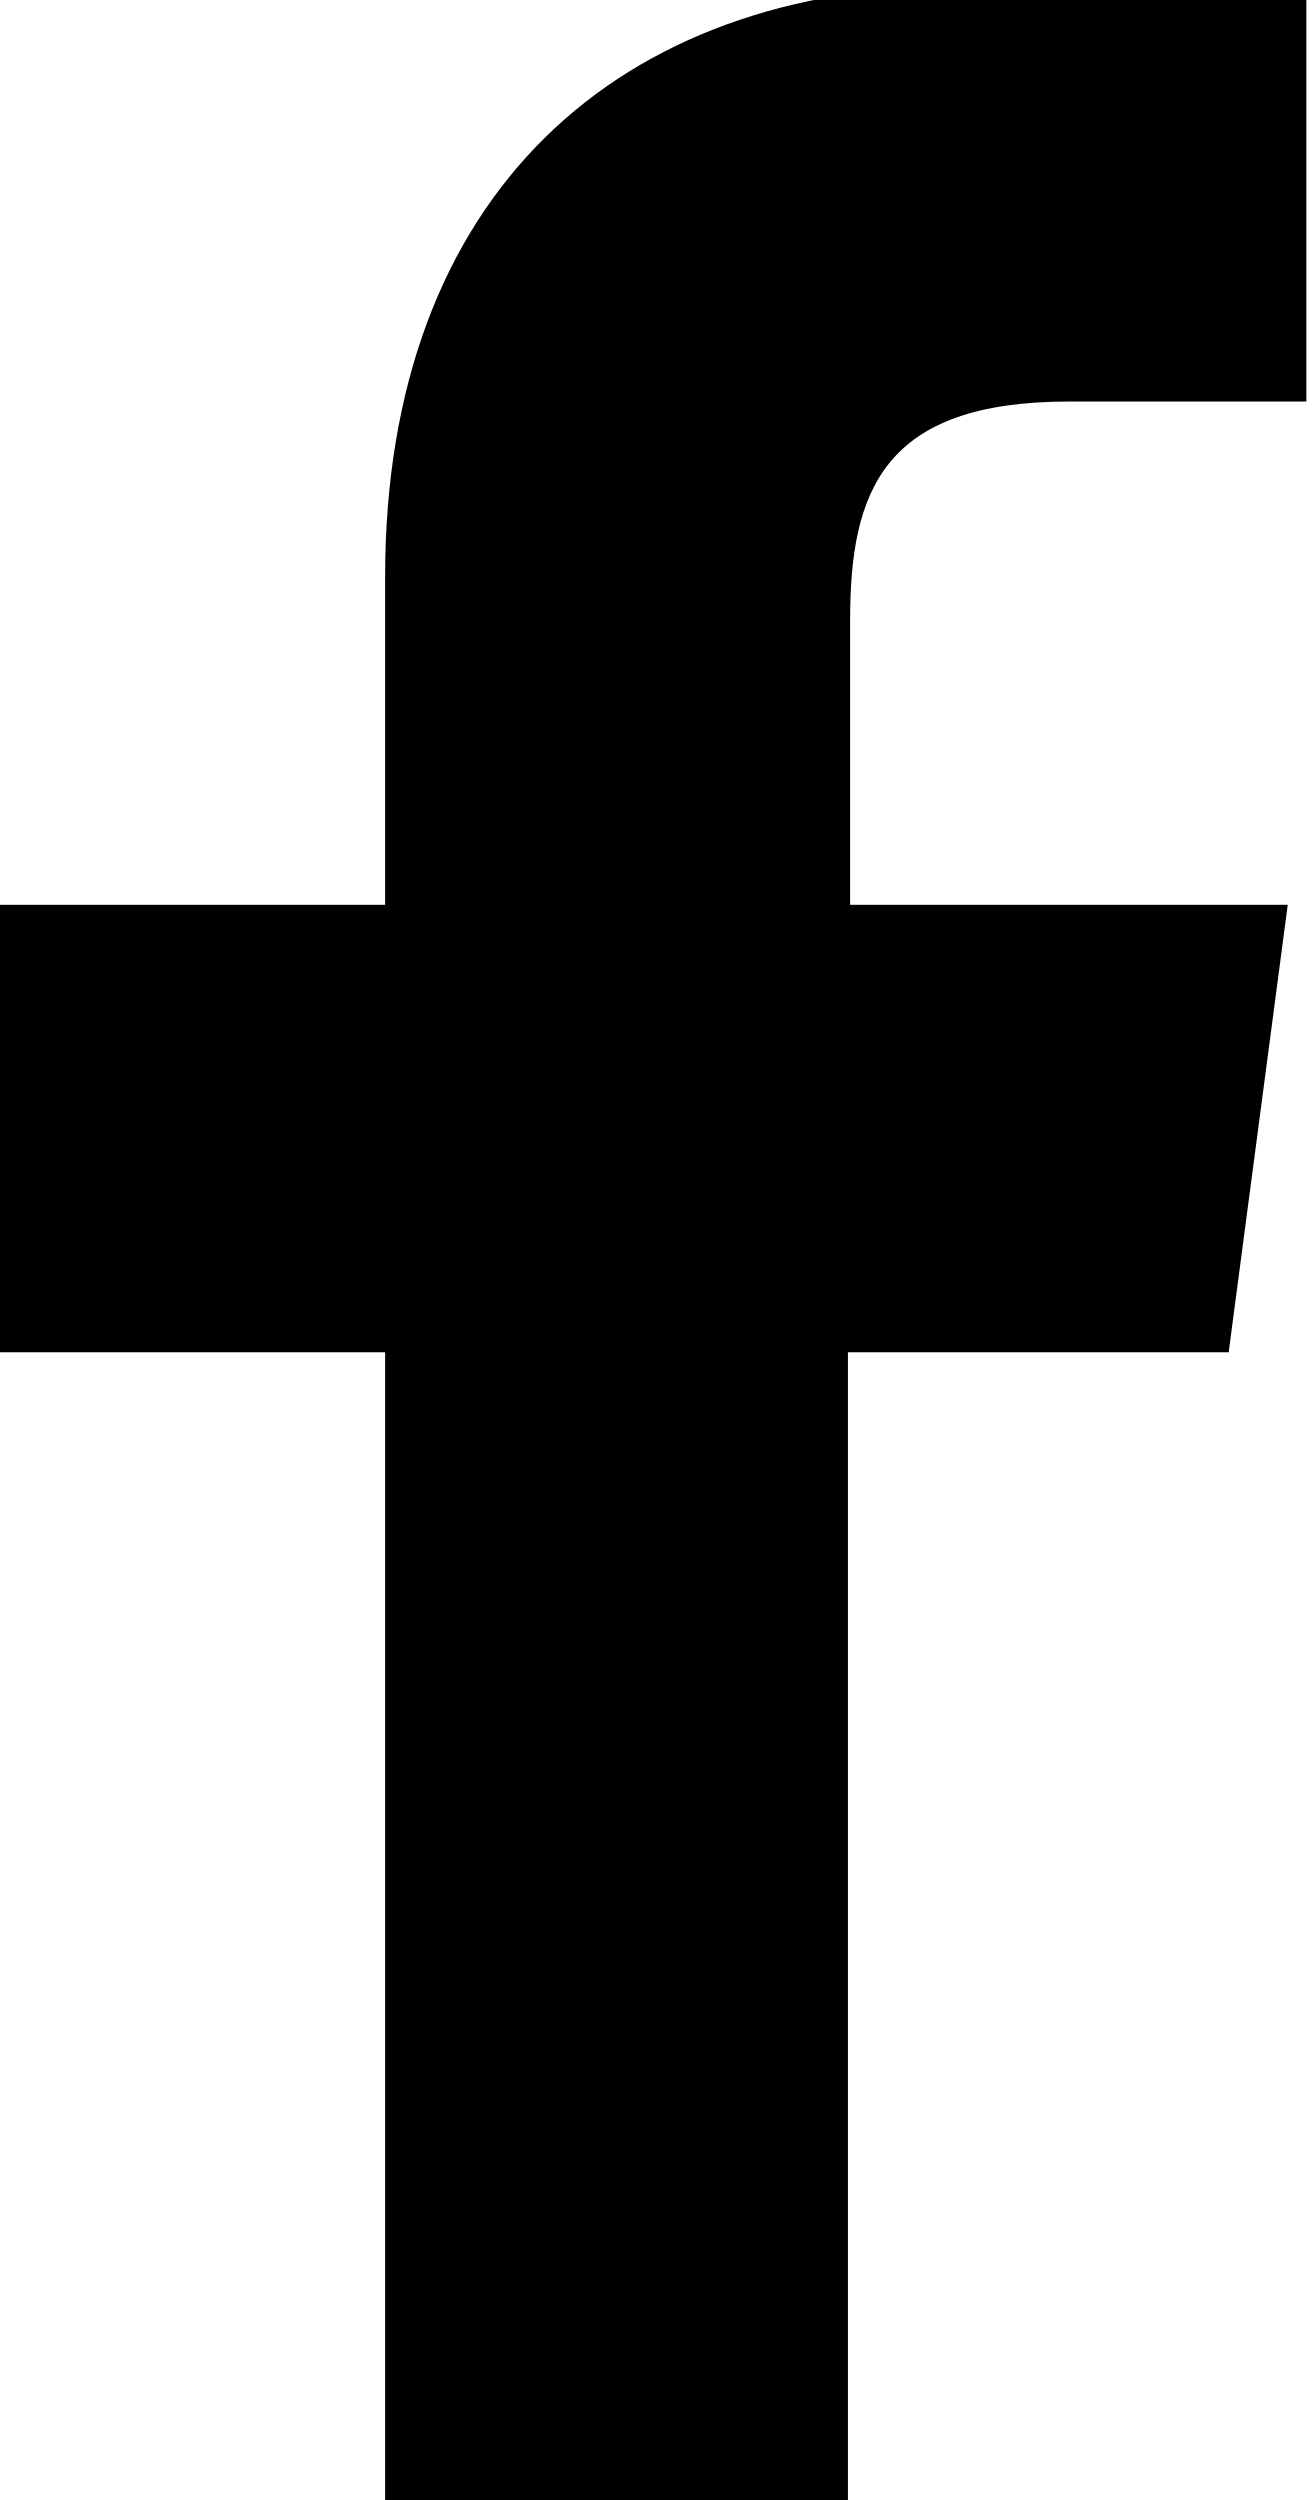
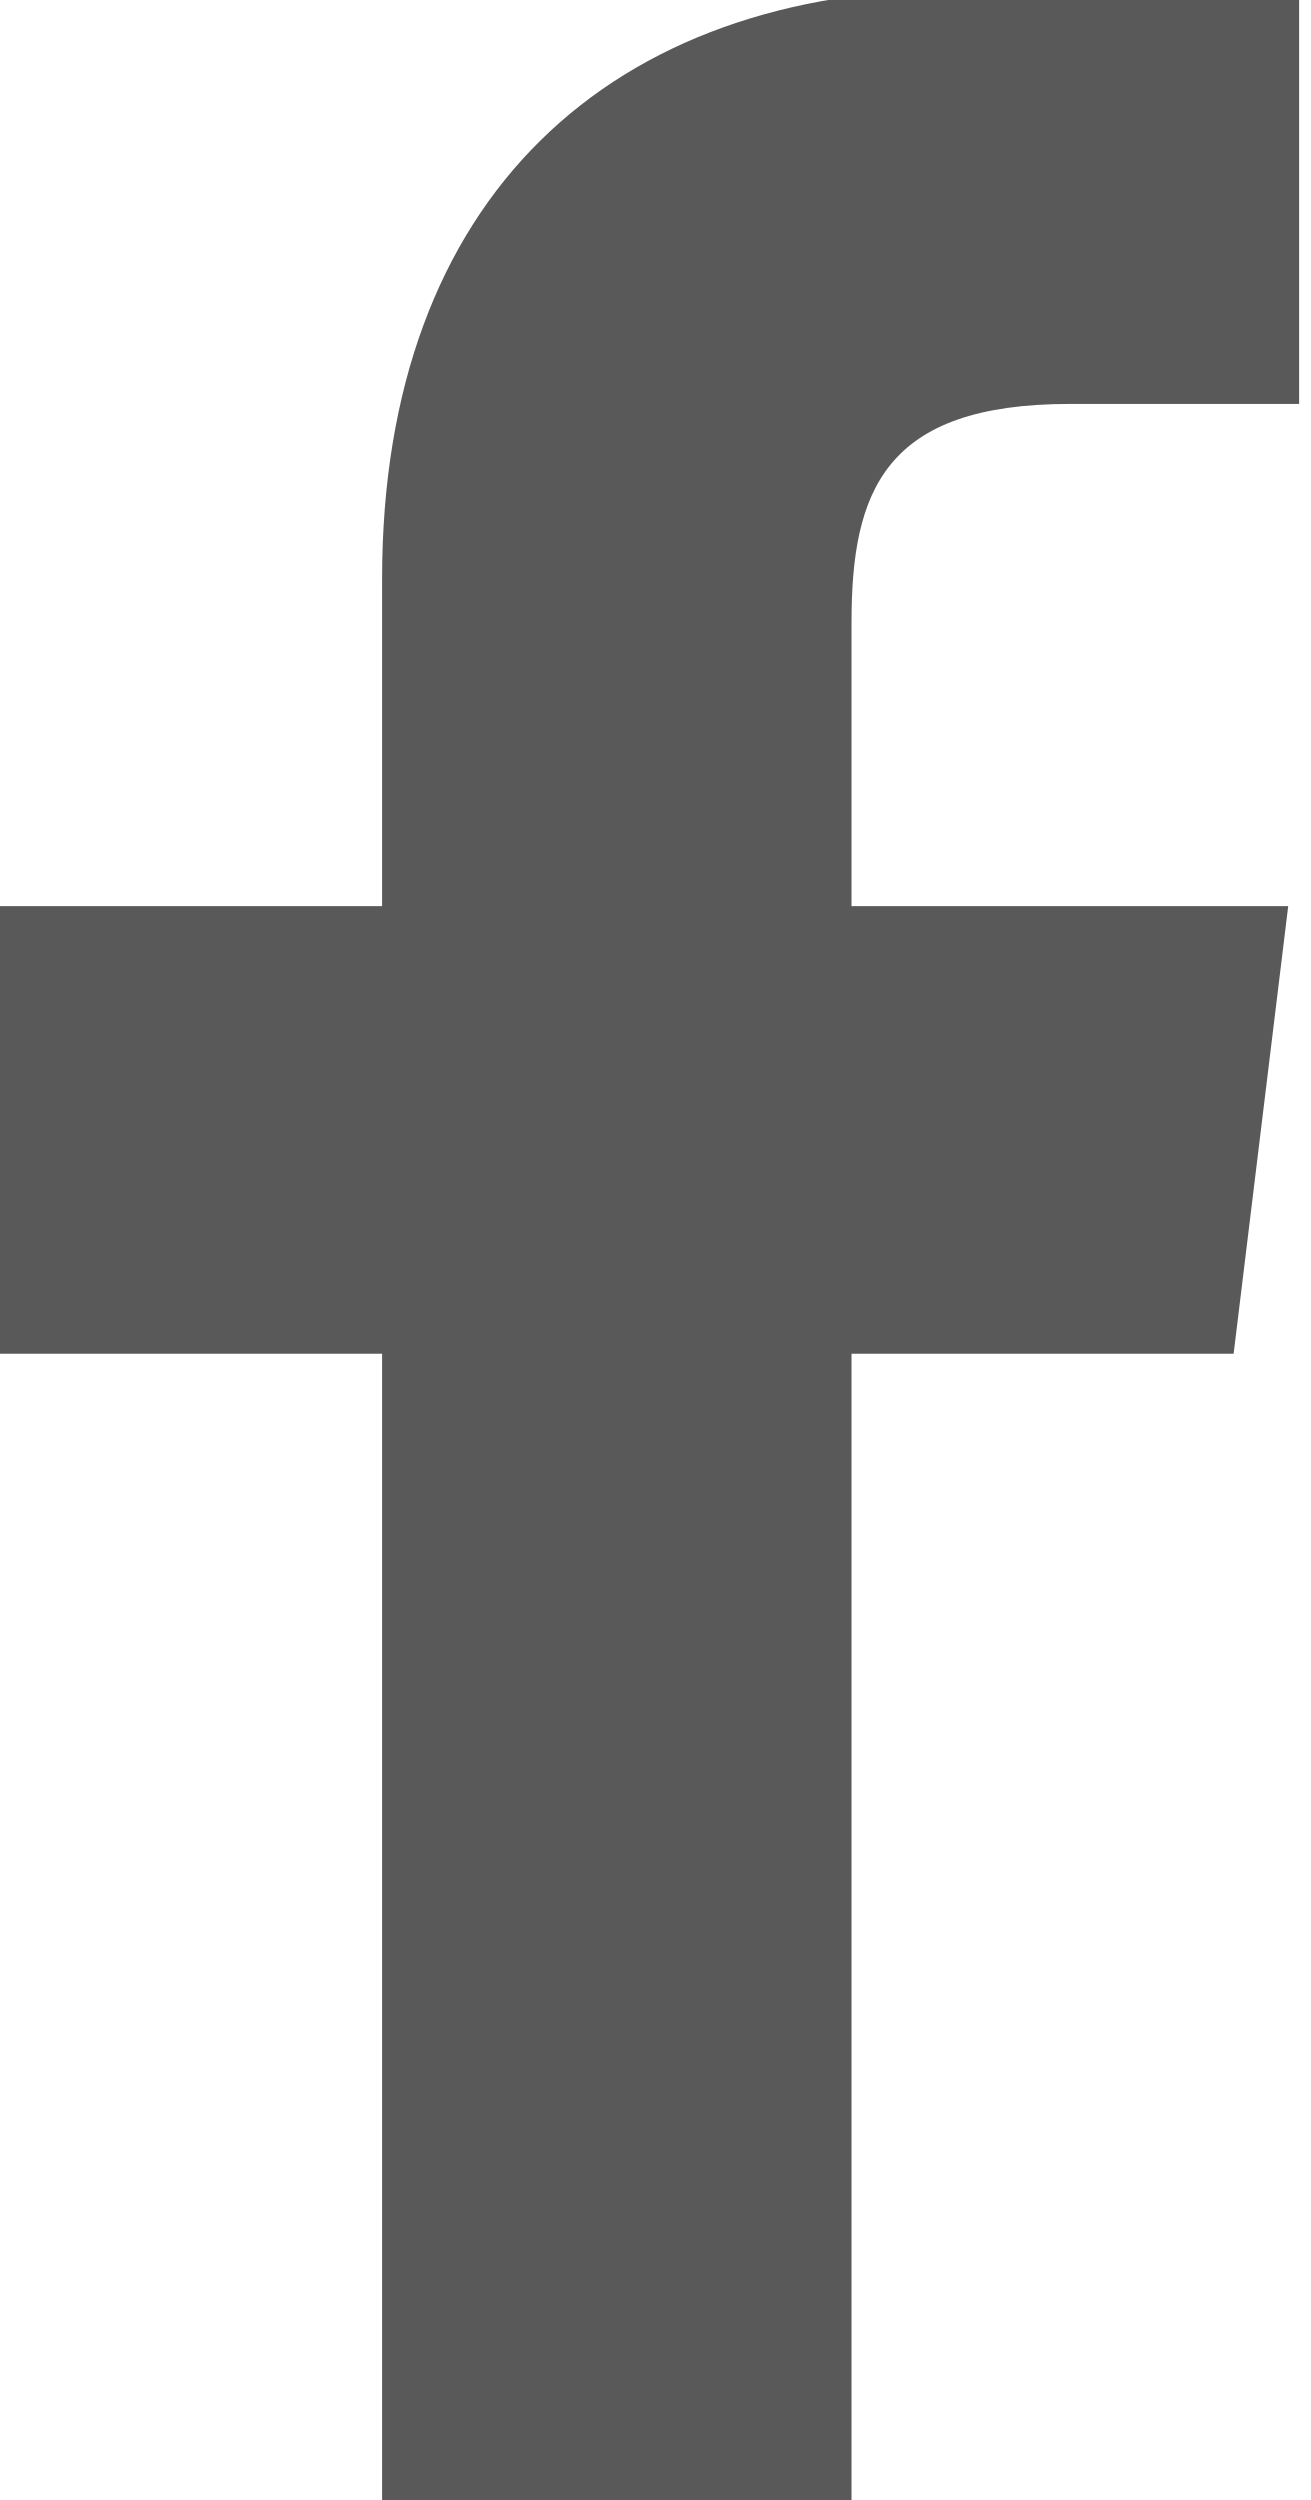
- <svg xmlns="http://www.w3.org/2000/svg" width="12" height="22.85" viewBox="0 0 12 22.85">
-   <path d="M11.94,3.67H9.77c-1.7,0-2,.82-2,2V8.27h4l-.54,4.09H7.75V22.85H3.52V12.36H0V8.27H3.52v-3c0-3.5,2.14-5.4,5.27-5.4A27.19,27.19,0,0,1,11.94,0Z" />
+ <svg xmlns="http://www.w3.org/2000/svg" version="1.1" id="Layer_1" x="0px" y="0px" viewBox="0 0 12 22.9" style="enable-background:new 0 0 12 22.9;" xml:space="preserve">
+   <style type="text/css">
+ 	.st0{fill:#595959;}
+ </style>
+   <path class="st0" d="M11.9,3.7H9.8c-1.7,0-2,0.8-2,2v2.6h4l-0.5,4.1H7.8v10.5H3.5V12.4H0V8.3h3.5v-3c0-3.5,2.1-5.4,5.3-5.4  c1.1,0,2.1,0,3.1,0.1V3.7z" />
</svg>
